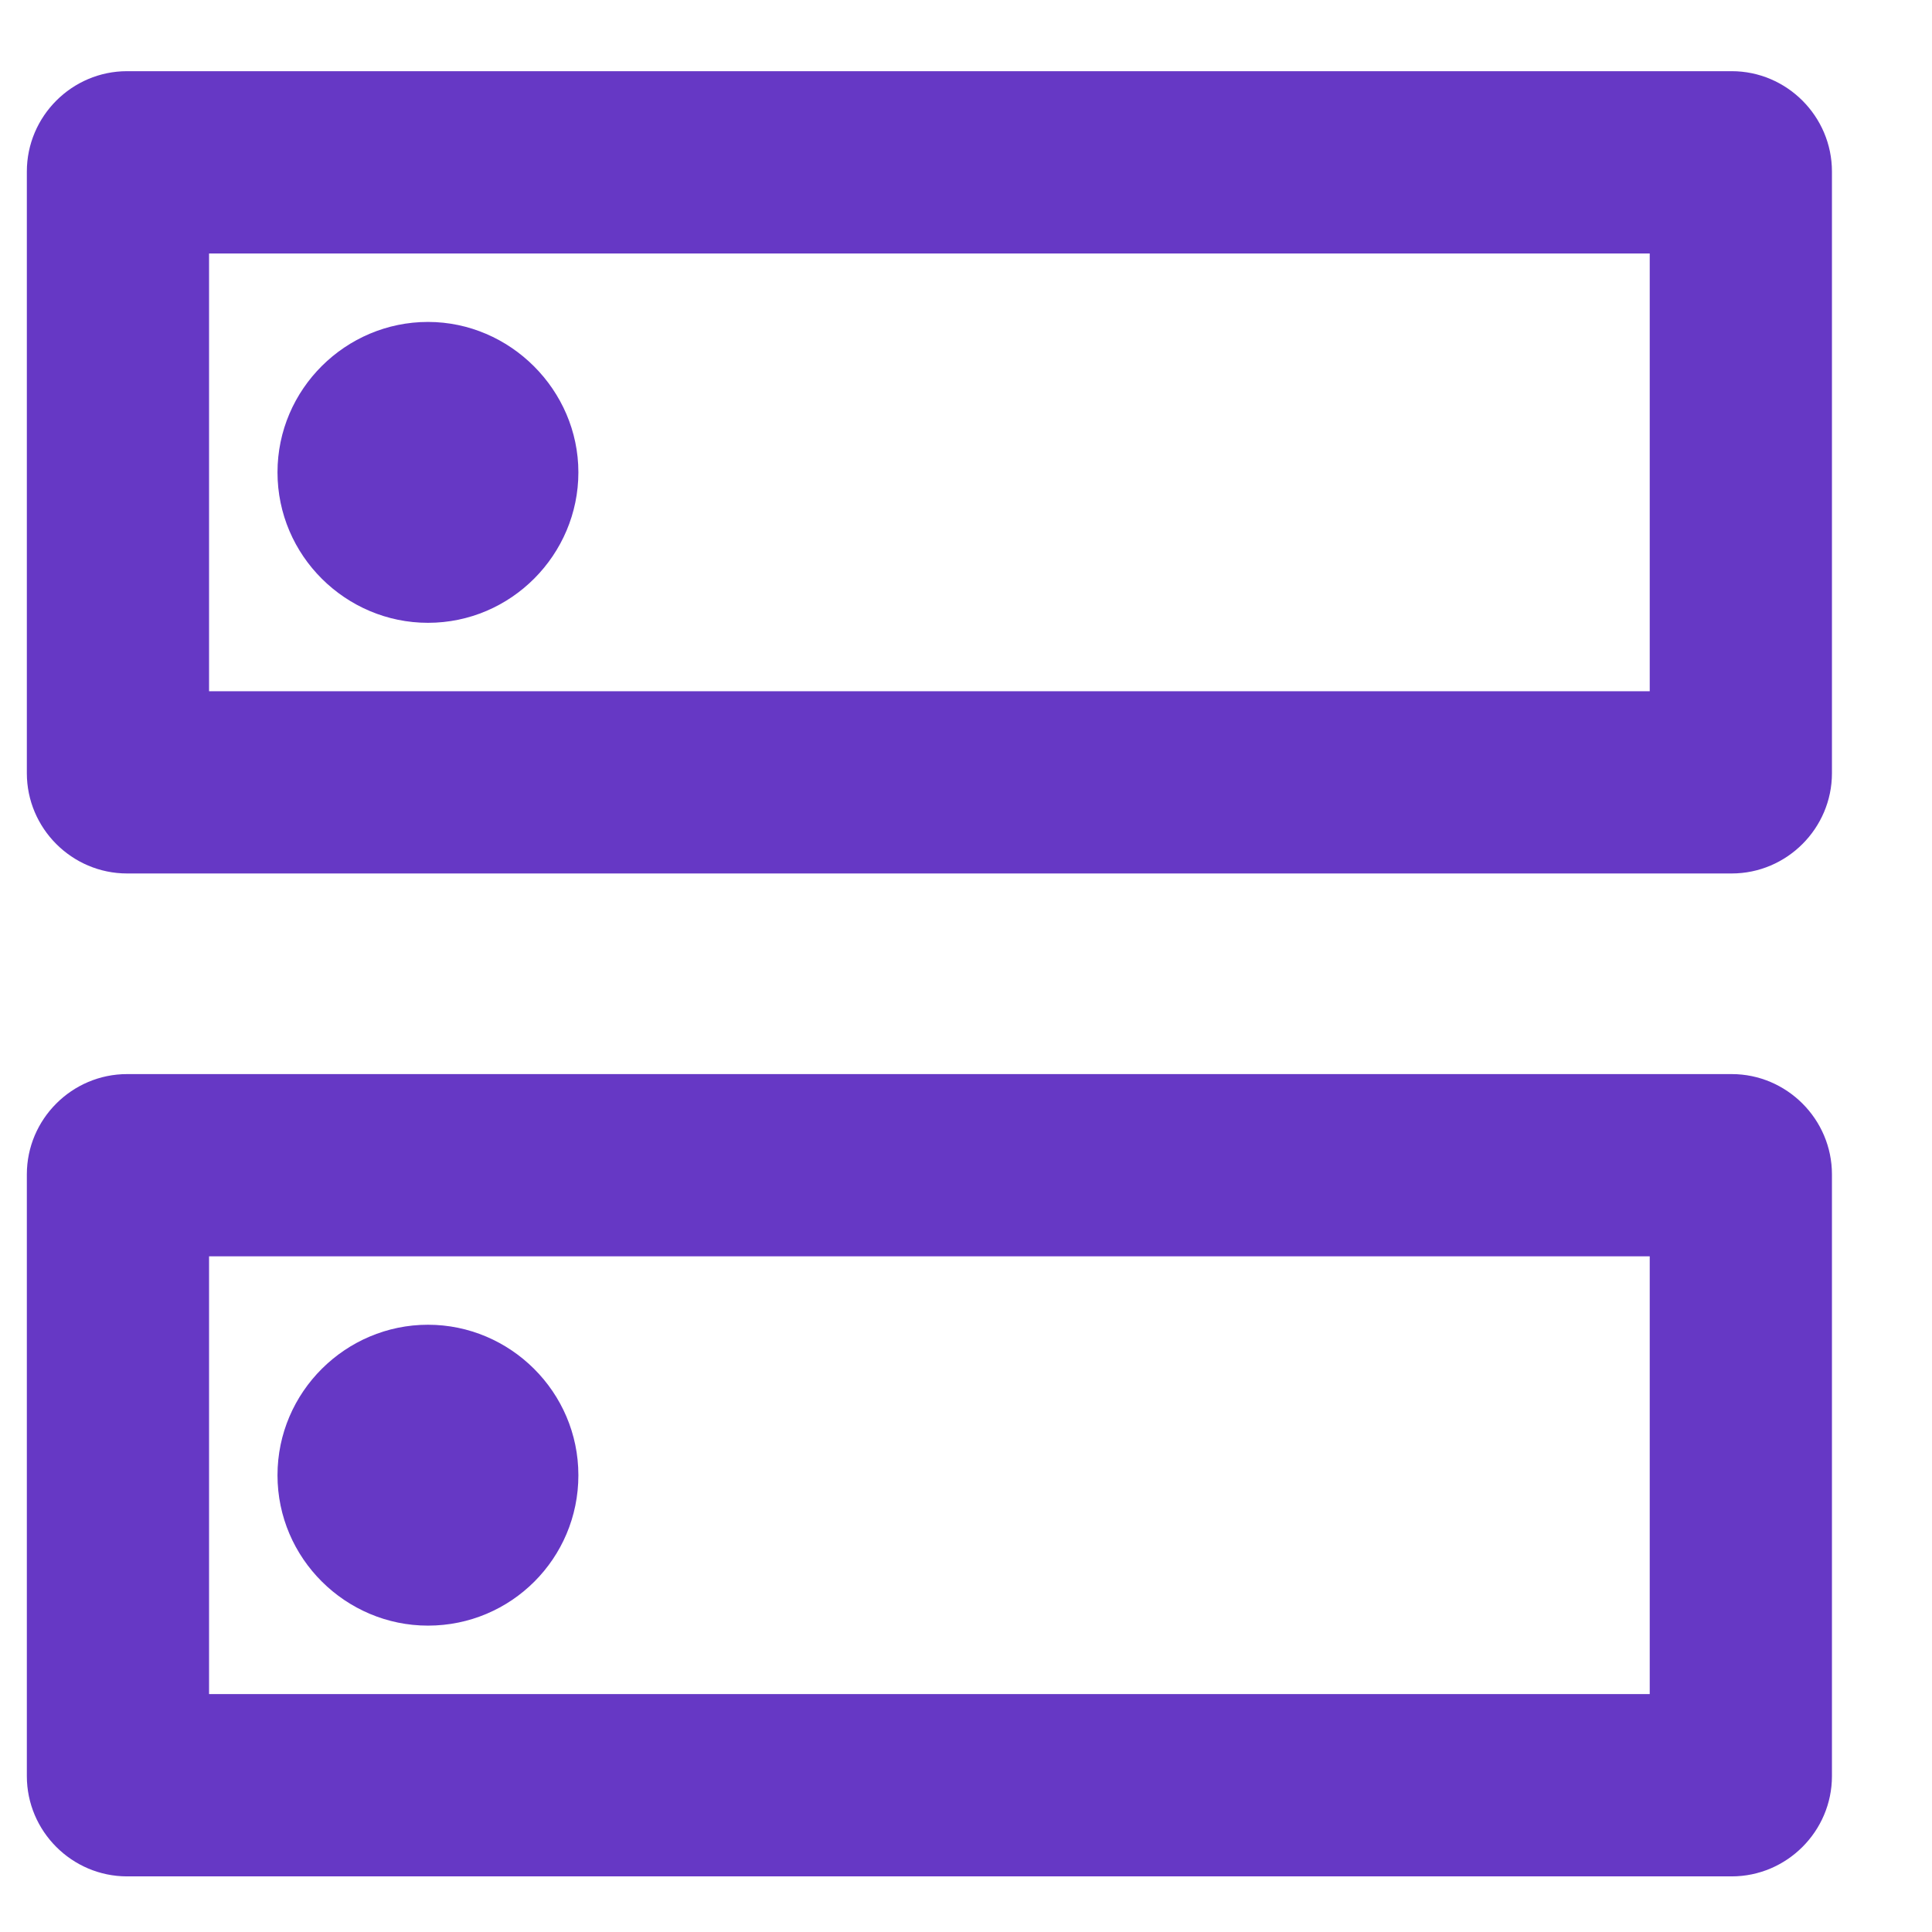
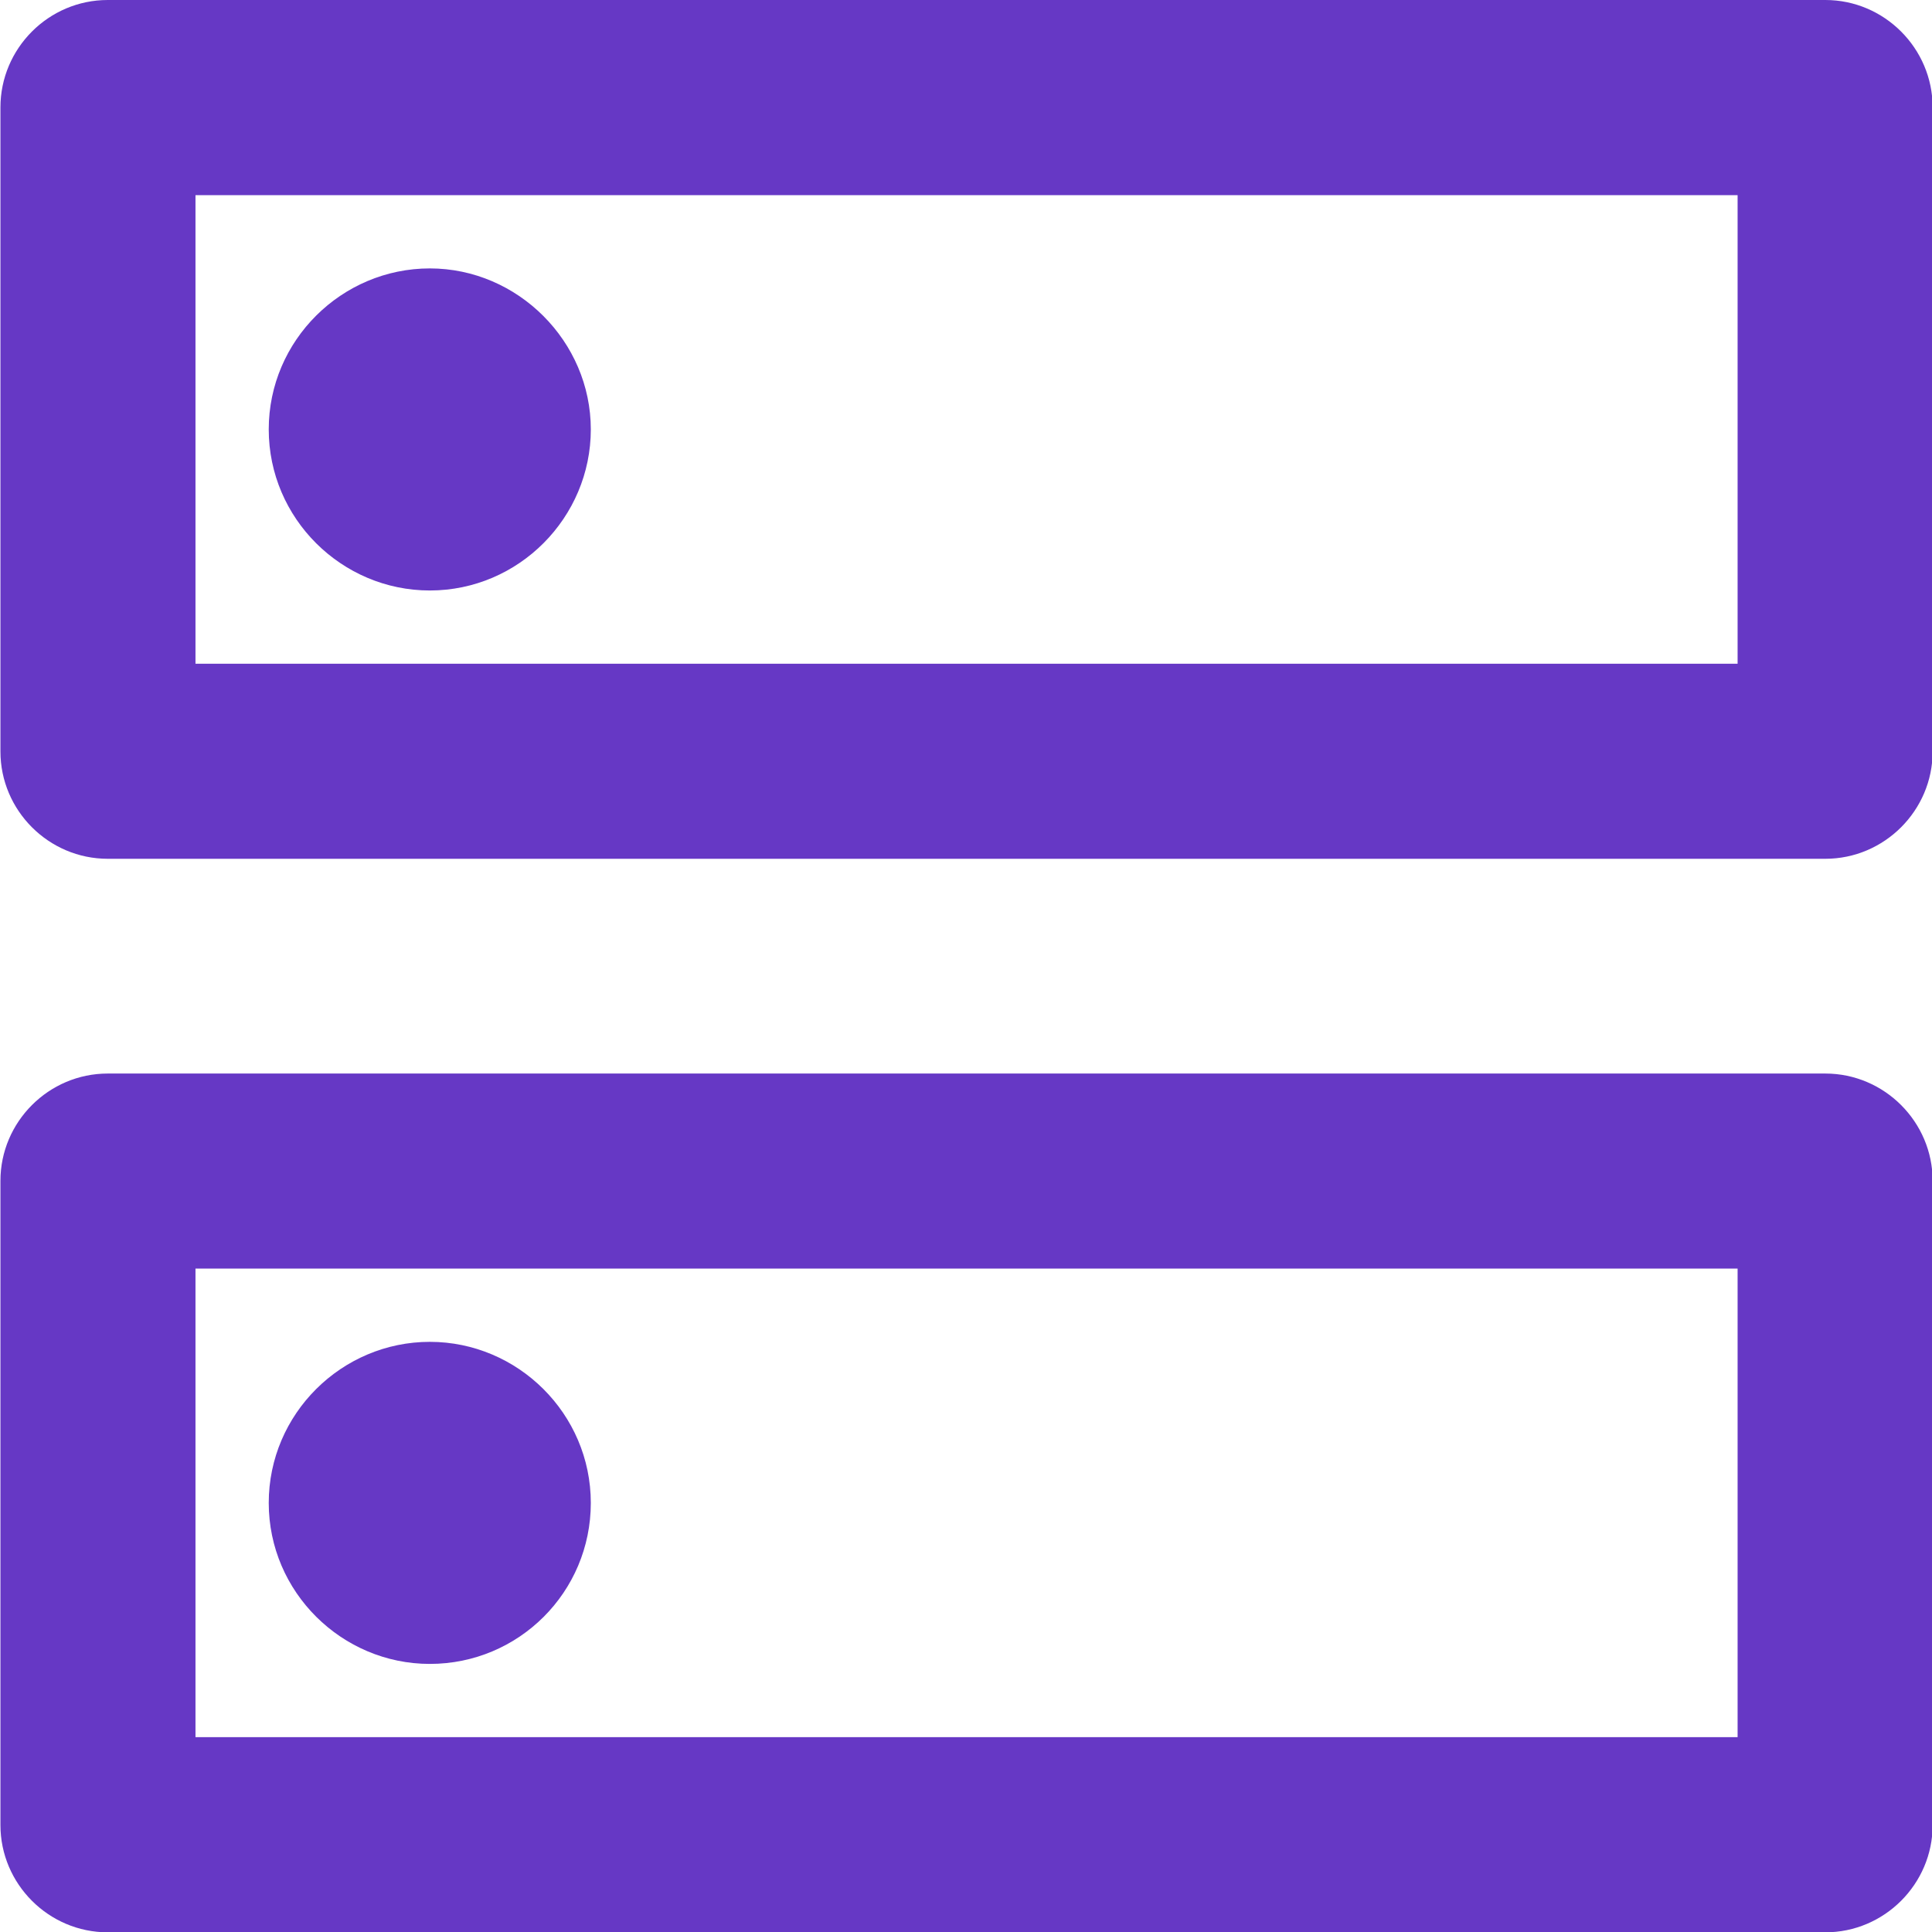
- <svg xmlns="http://www.w3.org/2000/svg" width="19" height="19" viewBox="0 0 19 19" fill="none">
+ <svg xmlns="http://www.w3.org/2000/svg" width="17.75" height="17.75" viewBox="0.26 0.7 17.75 17.75" fill="none">
  <path d="M16.224 12.355V16.66H2.056V12.355H16.224ZM17.03 10.563H1.25C0.707 10.563 0.264 11.007 0.264 11.549V17.467C0.264 18.009 0.707 18.453 1.25 18.453H17.03C17.572 18.453 18.016 18.009 18.016 17.467V11.549C18.016 11.007 17.572 10.563 17.03 10.563ZM4.209 15.987C3.4 15.987 2.729 15.326 2.729 14.508C2.729 13.689 3.4 13.028 4.209 13.028C5.017 13.028 5.688 13.689 5.688 14.508C5.688 15.326 5.027 15.987 4.209 15.987ZM16.224 2.493V6.798H2.056V2.493H16.224ZM17.03 0.7H1.25C0.707 0.7 0.264 1.144 0.264 1.687V7.604C0.264 8.146 0.707 8.59 1.25 8.59H17.03C17.572 8.59 18.016 8.146 18.016 7.604V1.687C18.016 1.144 17.572 0.7 17.03 0.7ZM4.209 6.125C3.4 6.125 2.729 5.464 2.729 4.645C2.729 3.827 3.4 3.166 4.209 3.166C5.017 3.166 5.688 3.837 5.688 4.645C5.688 5.454 5.027 6.125 4.209 6.125Z" fill="#6638C5" />
</svg>
